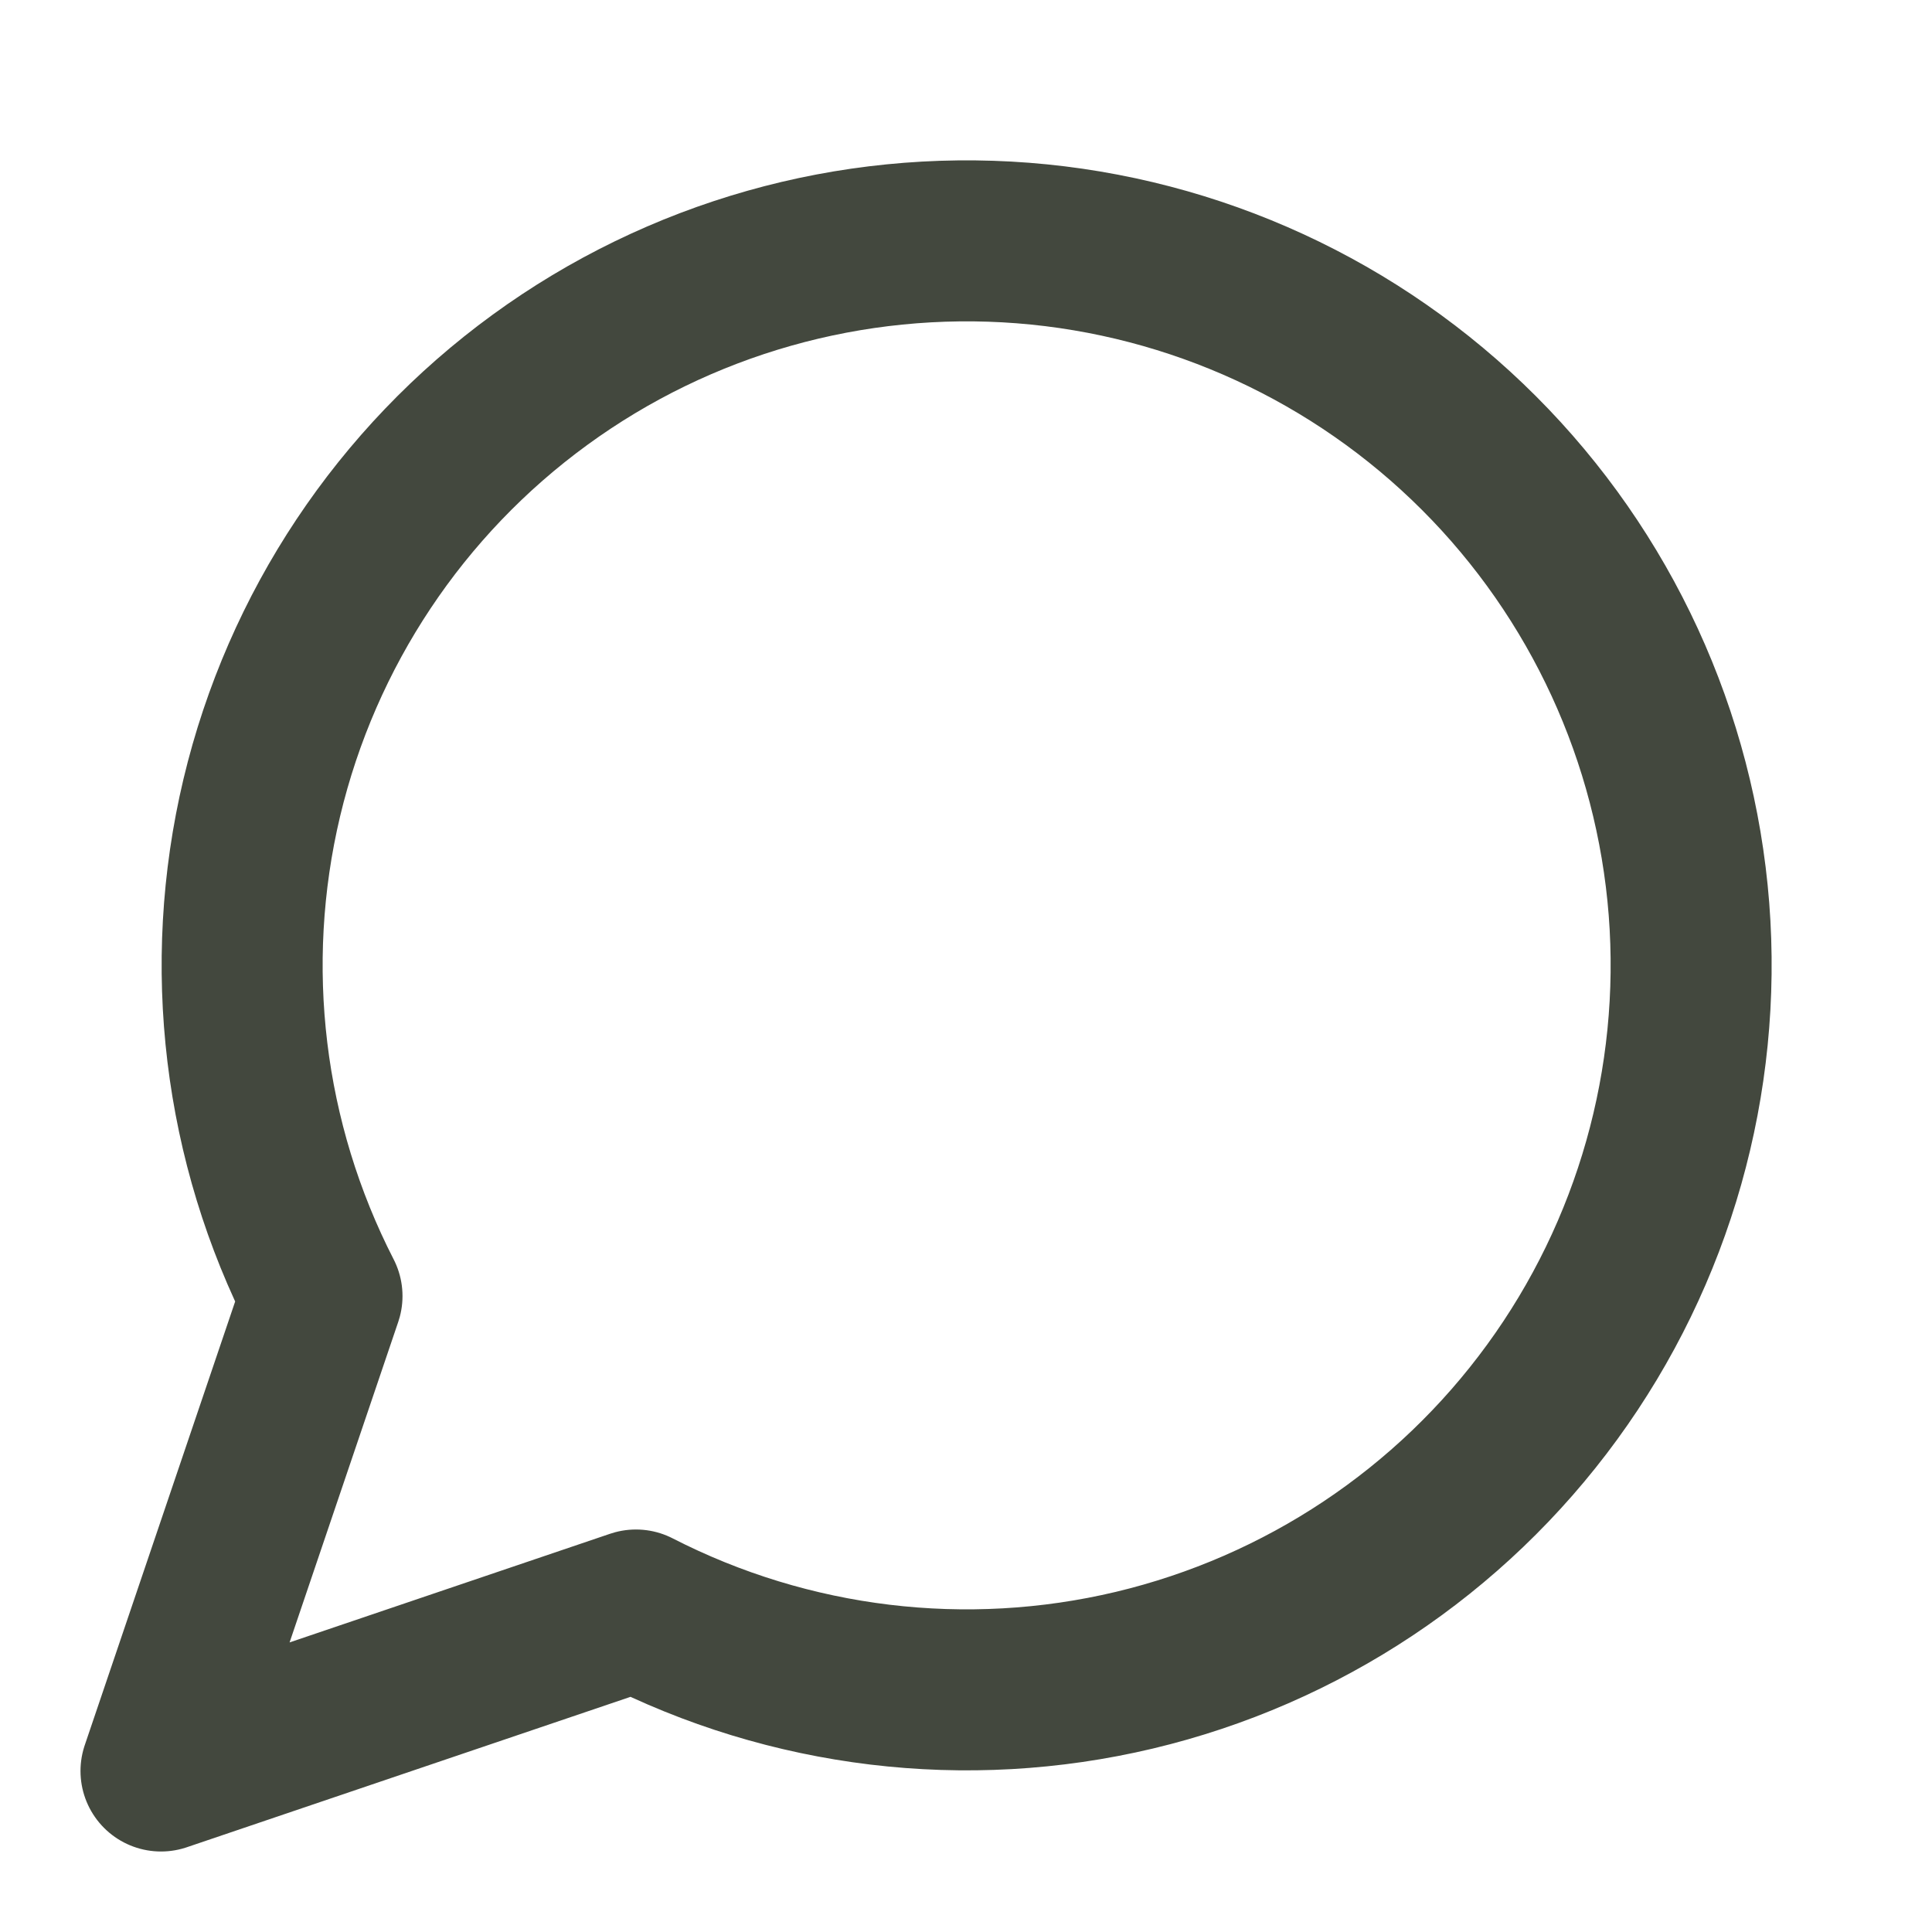
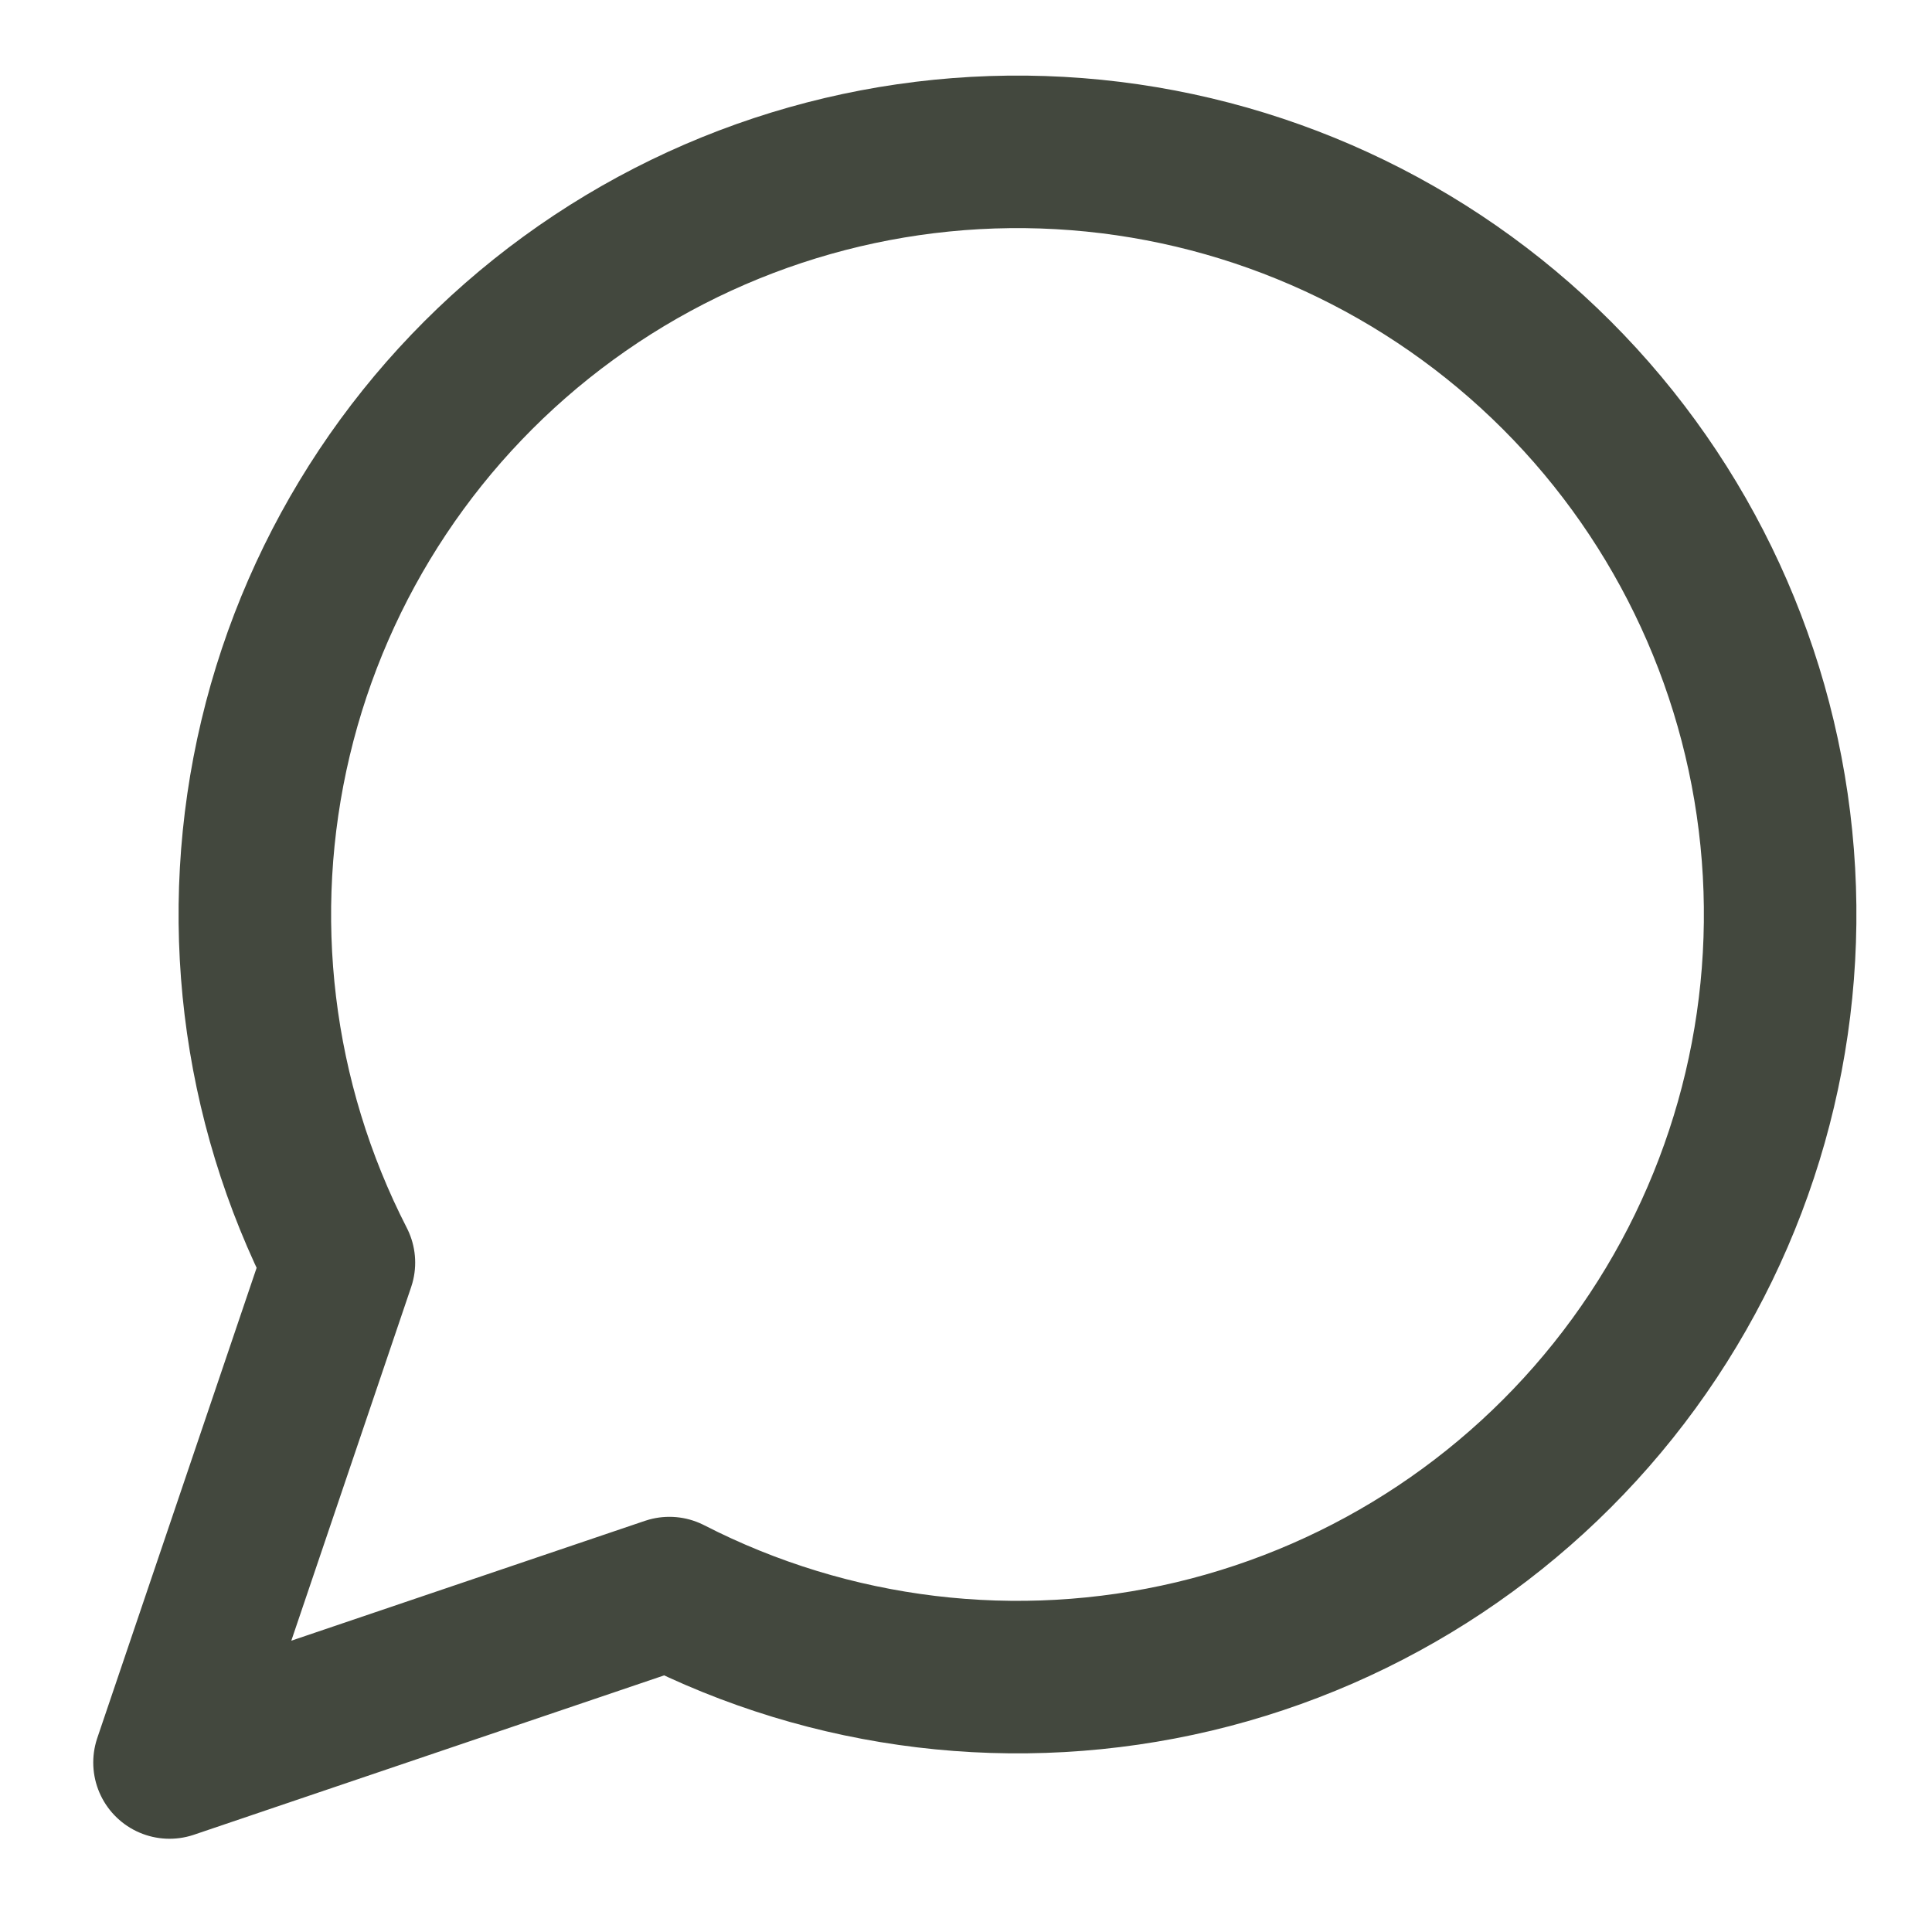
- <svg xmlns="http://www.w3.org/2000/svg" width="24" height="24" viewBox="0 0 24 24" fill="none">
-   <path d="M7.9 20C9.809 20.979 12.004 21.244 14.091 20.748C16.178 20.251 18.019 19.026 19.282 17.292C20.545 15.559 21.147 13.431 20.981 11.292C20.814 9.154 19.889 7.145 18.372 5.628C16.855 4.111 14.846 3.186 12.708 3.019C10.569 2.853 8.441 3.455 6.708 4.718C4.974 5.981 3.749 7.822 3.252 9.909C2.756 11.996 3.021 14.191 4 16.1L2 22L7.9 20Z" stroke="#43483E" stroke-width="2" stroke-linecap="round" stroke-linejoin="round" />
+ <svg xmlns="http://www.w3.org/2000/svg" width="19" height="19" viewBox="0 0 19 19" fill="none">
+   <path d="M6.583 15.667C8.174 16.483 10.003 16.703 11.742 16.29C13.481 15.876 15.015 14.855 16.068 13.41C17.121 11.965 17.623 10.192 17.484 8.41C17.345 6.628 16.574 4.954 15.31 3.69C14.046 2.426 12.372 1.655 10.59 1.516C8.808 1.377 7.035 1.879 5.59 2.932C4.145 3.985 3.124 5.519 2.71 7.258C2.296 8.997 2.517 10.826 3.333 12.417L1.667 17.333L6.583 15.667Z" stroke="#43483E" stroke-width="1.5" stroke-linecap="round" stroke-linejoin="round" />
</svg>
